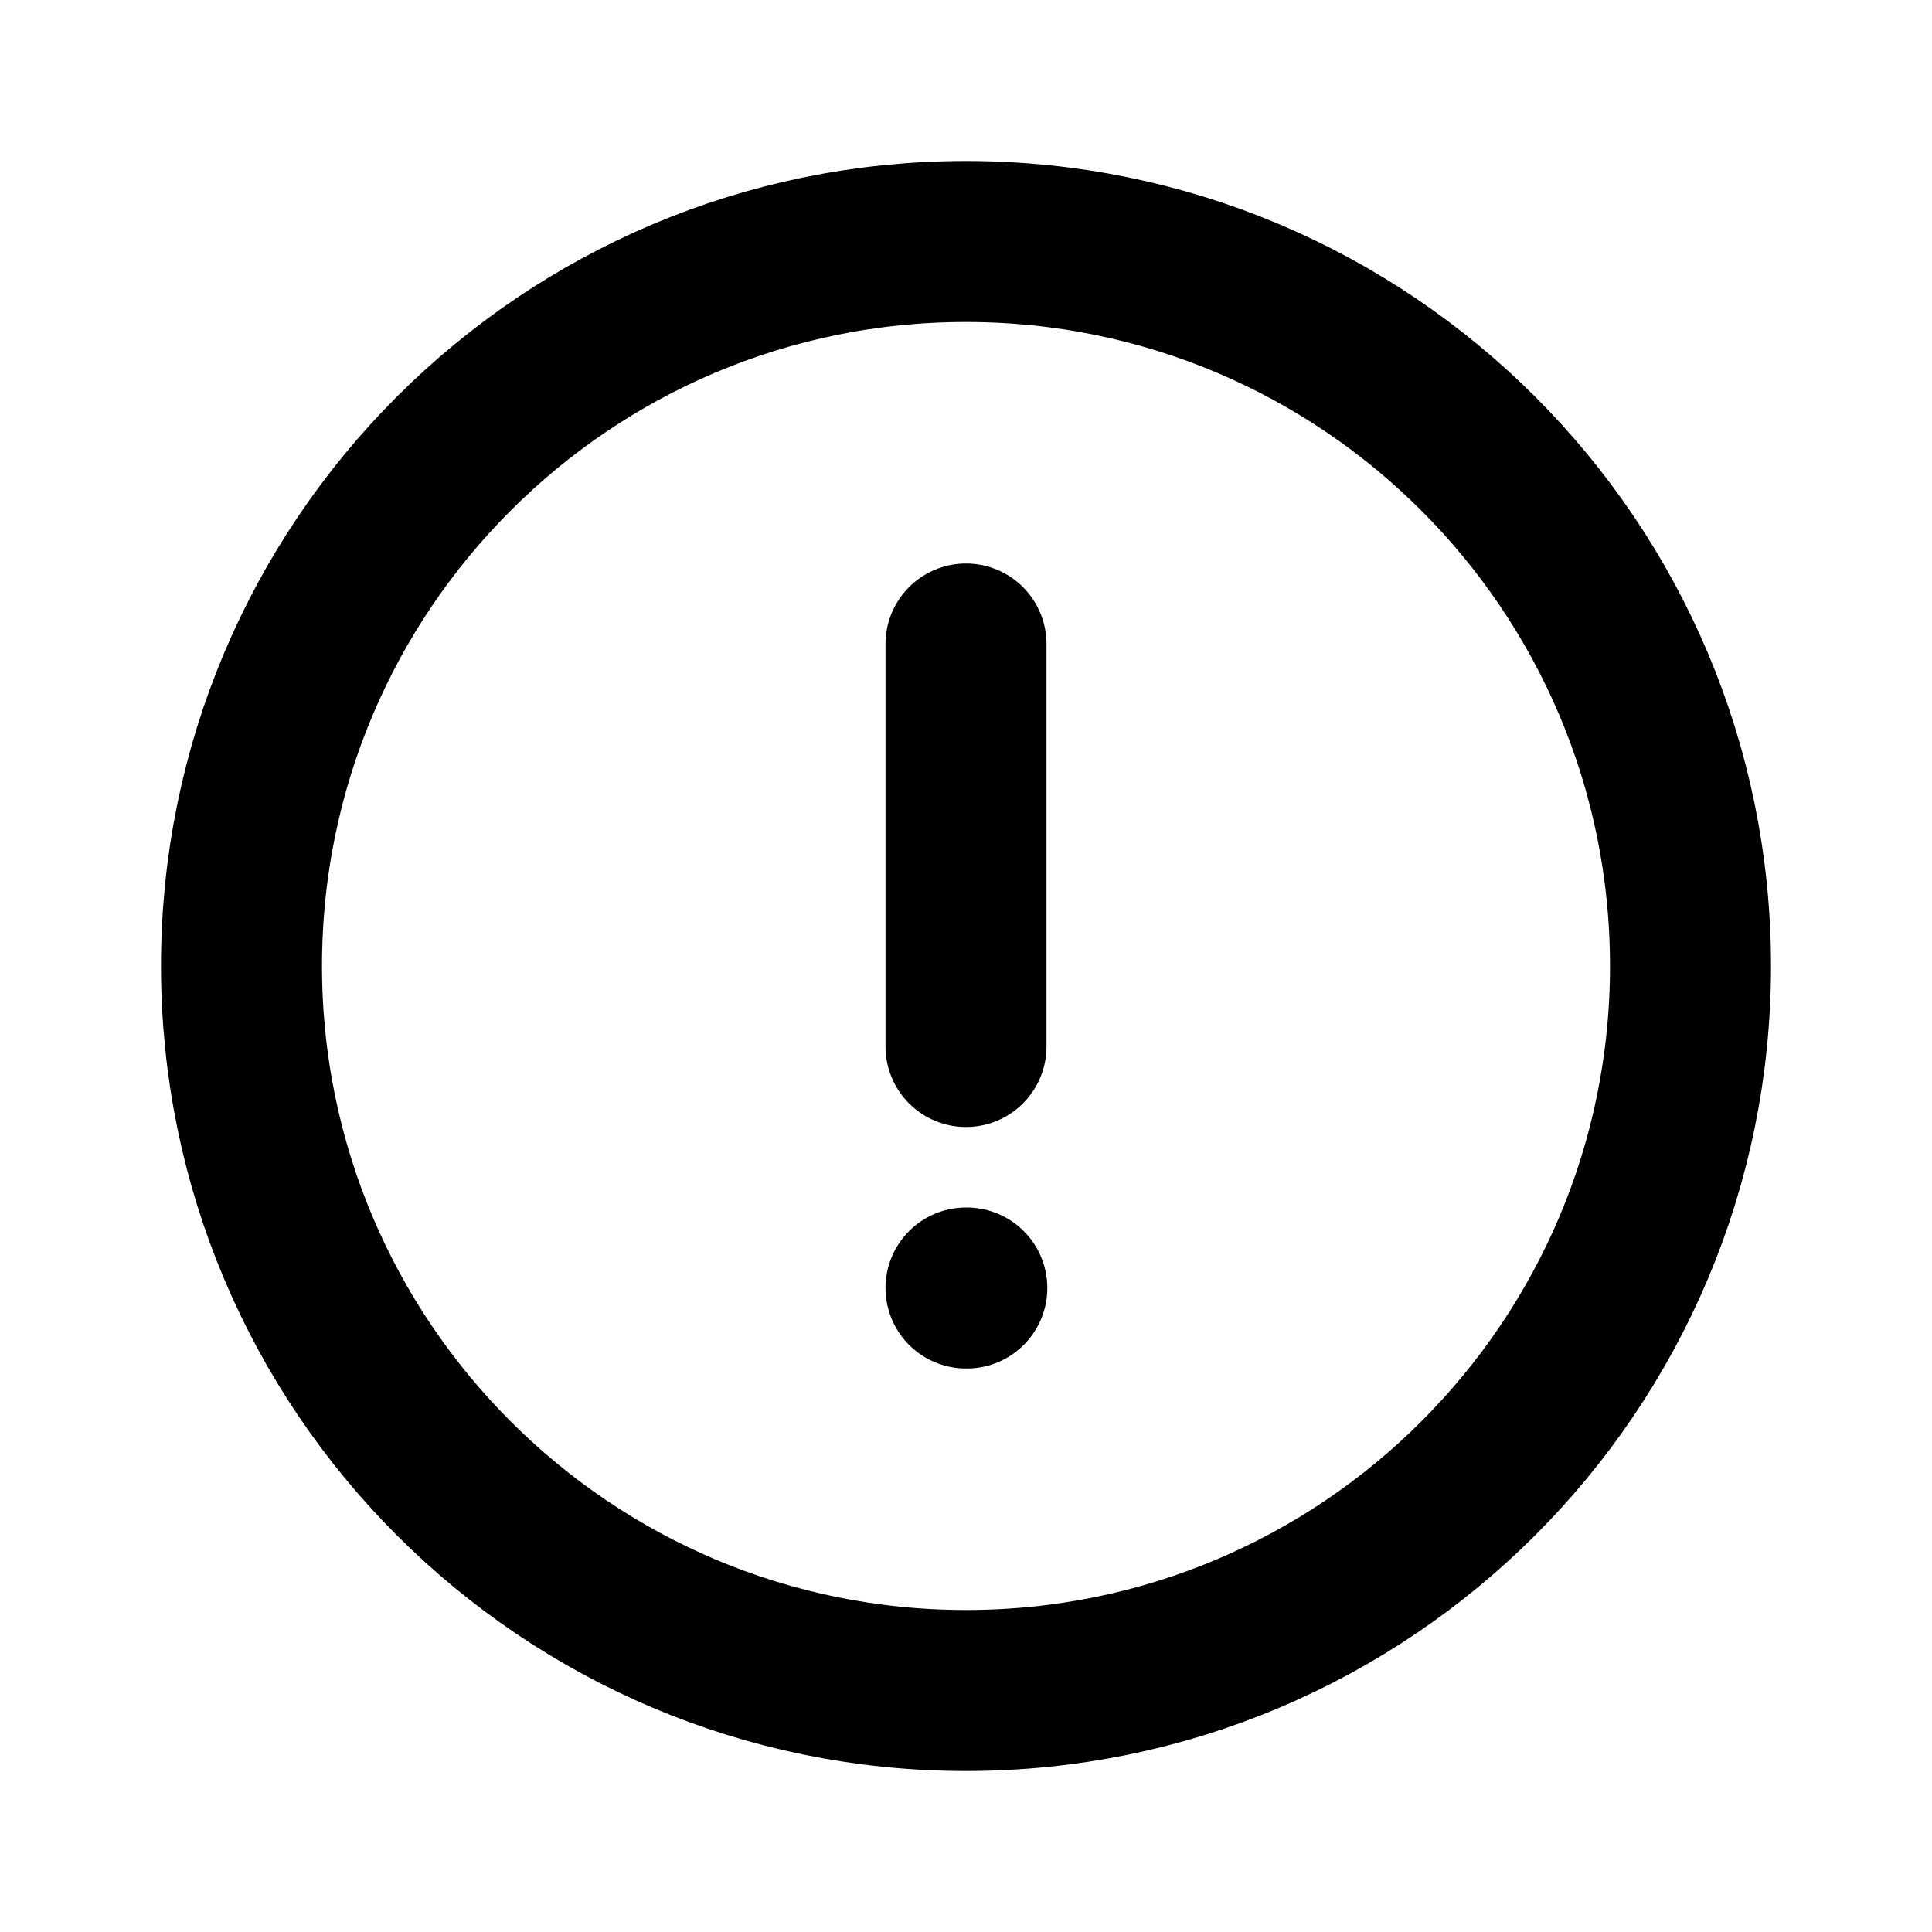
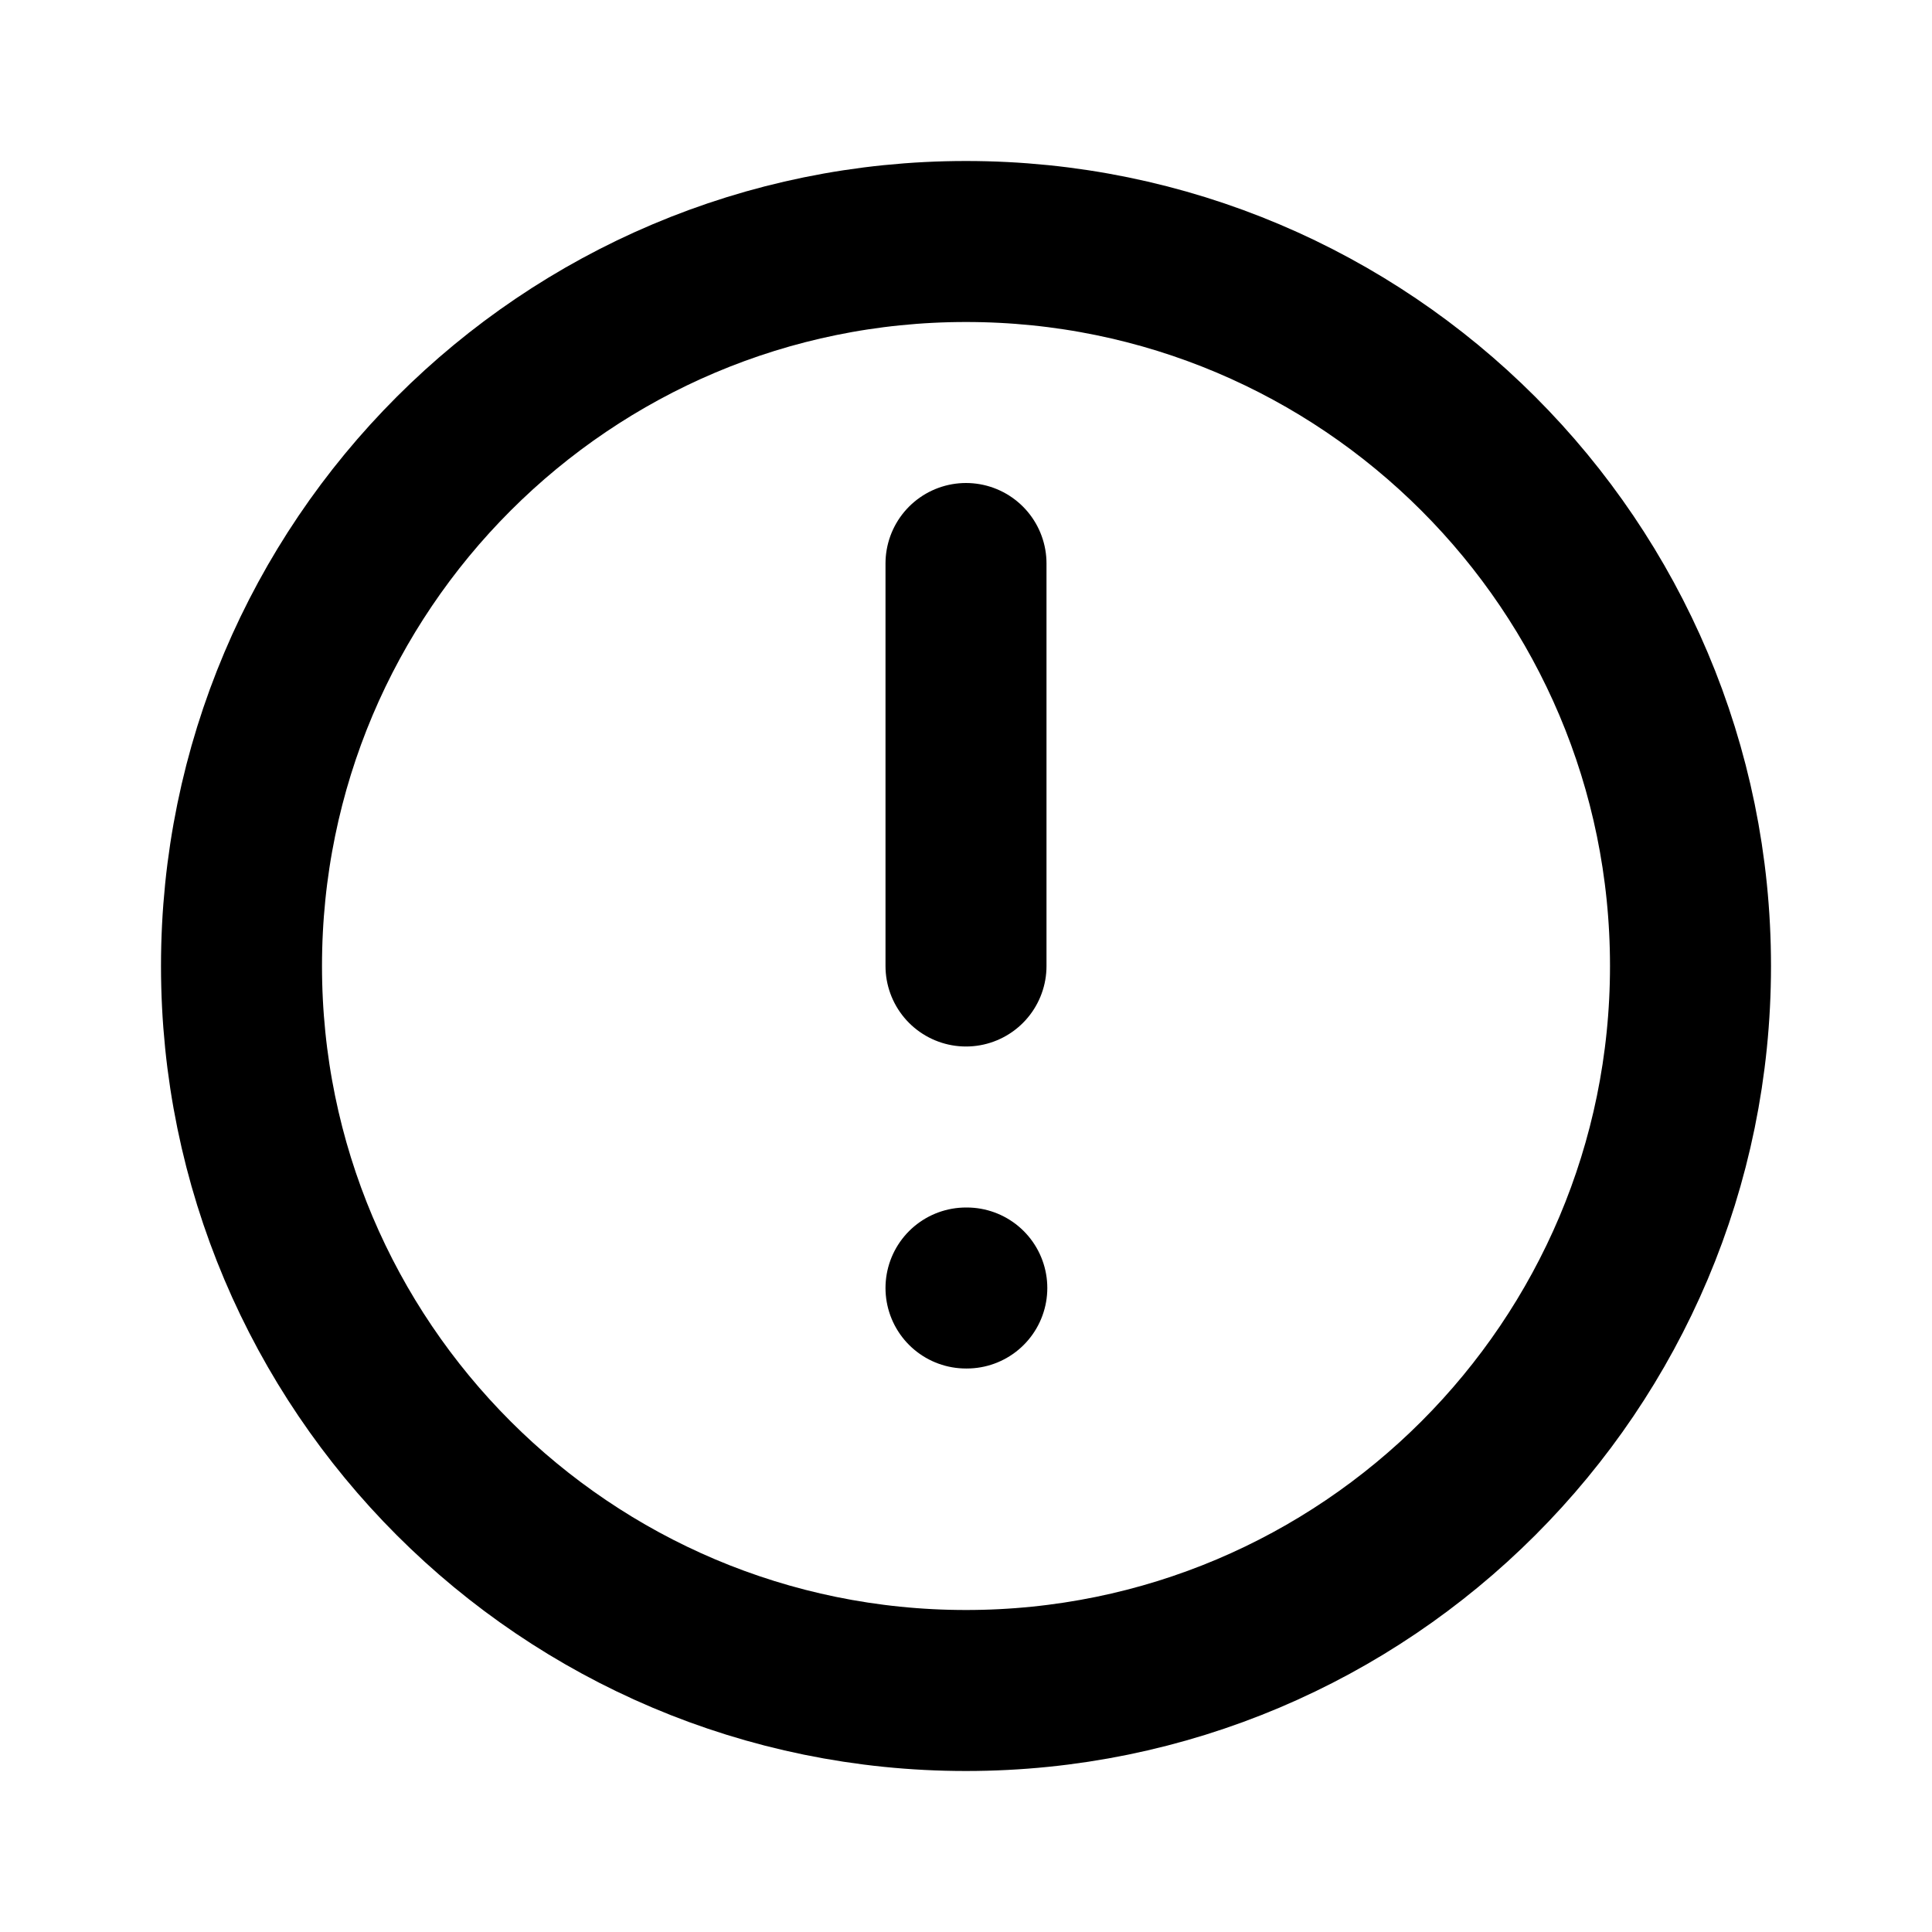
- <svg xmlns="http://www.w3.org/2000/svg" width="24" height="24" viewBox="0 0 24 24" fill="none" stroke="currentColor" stroke-width="2" stroke-linecap="round" stroke-linejoin="round">
+ <svg xmlns="http://www.w3.org/2000/svg" width="24" height="24" fill="none" stroke="currentColor" stroke-linecap="round" stroke-linejoin="round" stroke-width="2" viewBox="0 0 24 24">
  <circle cx="12" cy="12" r="9" />
-   <path d="M12 8v5m0 3h.01" />
+   <path d="M12 7v5m0 4h.01" />
</svg>
